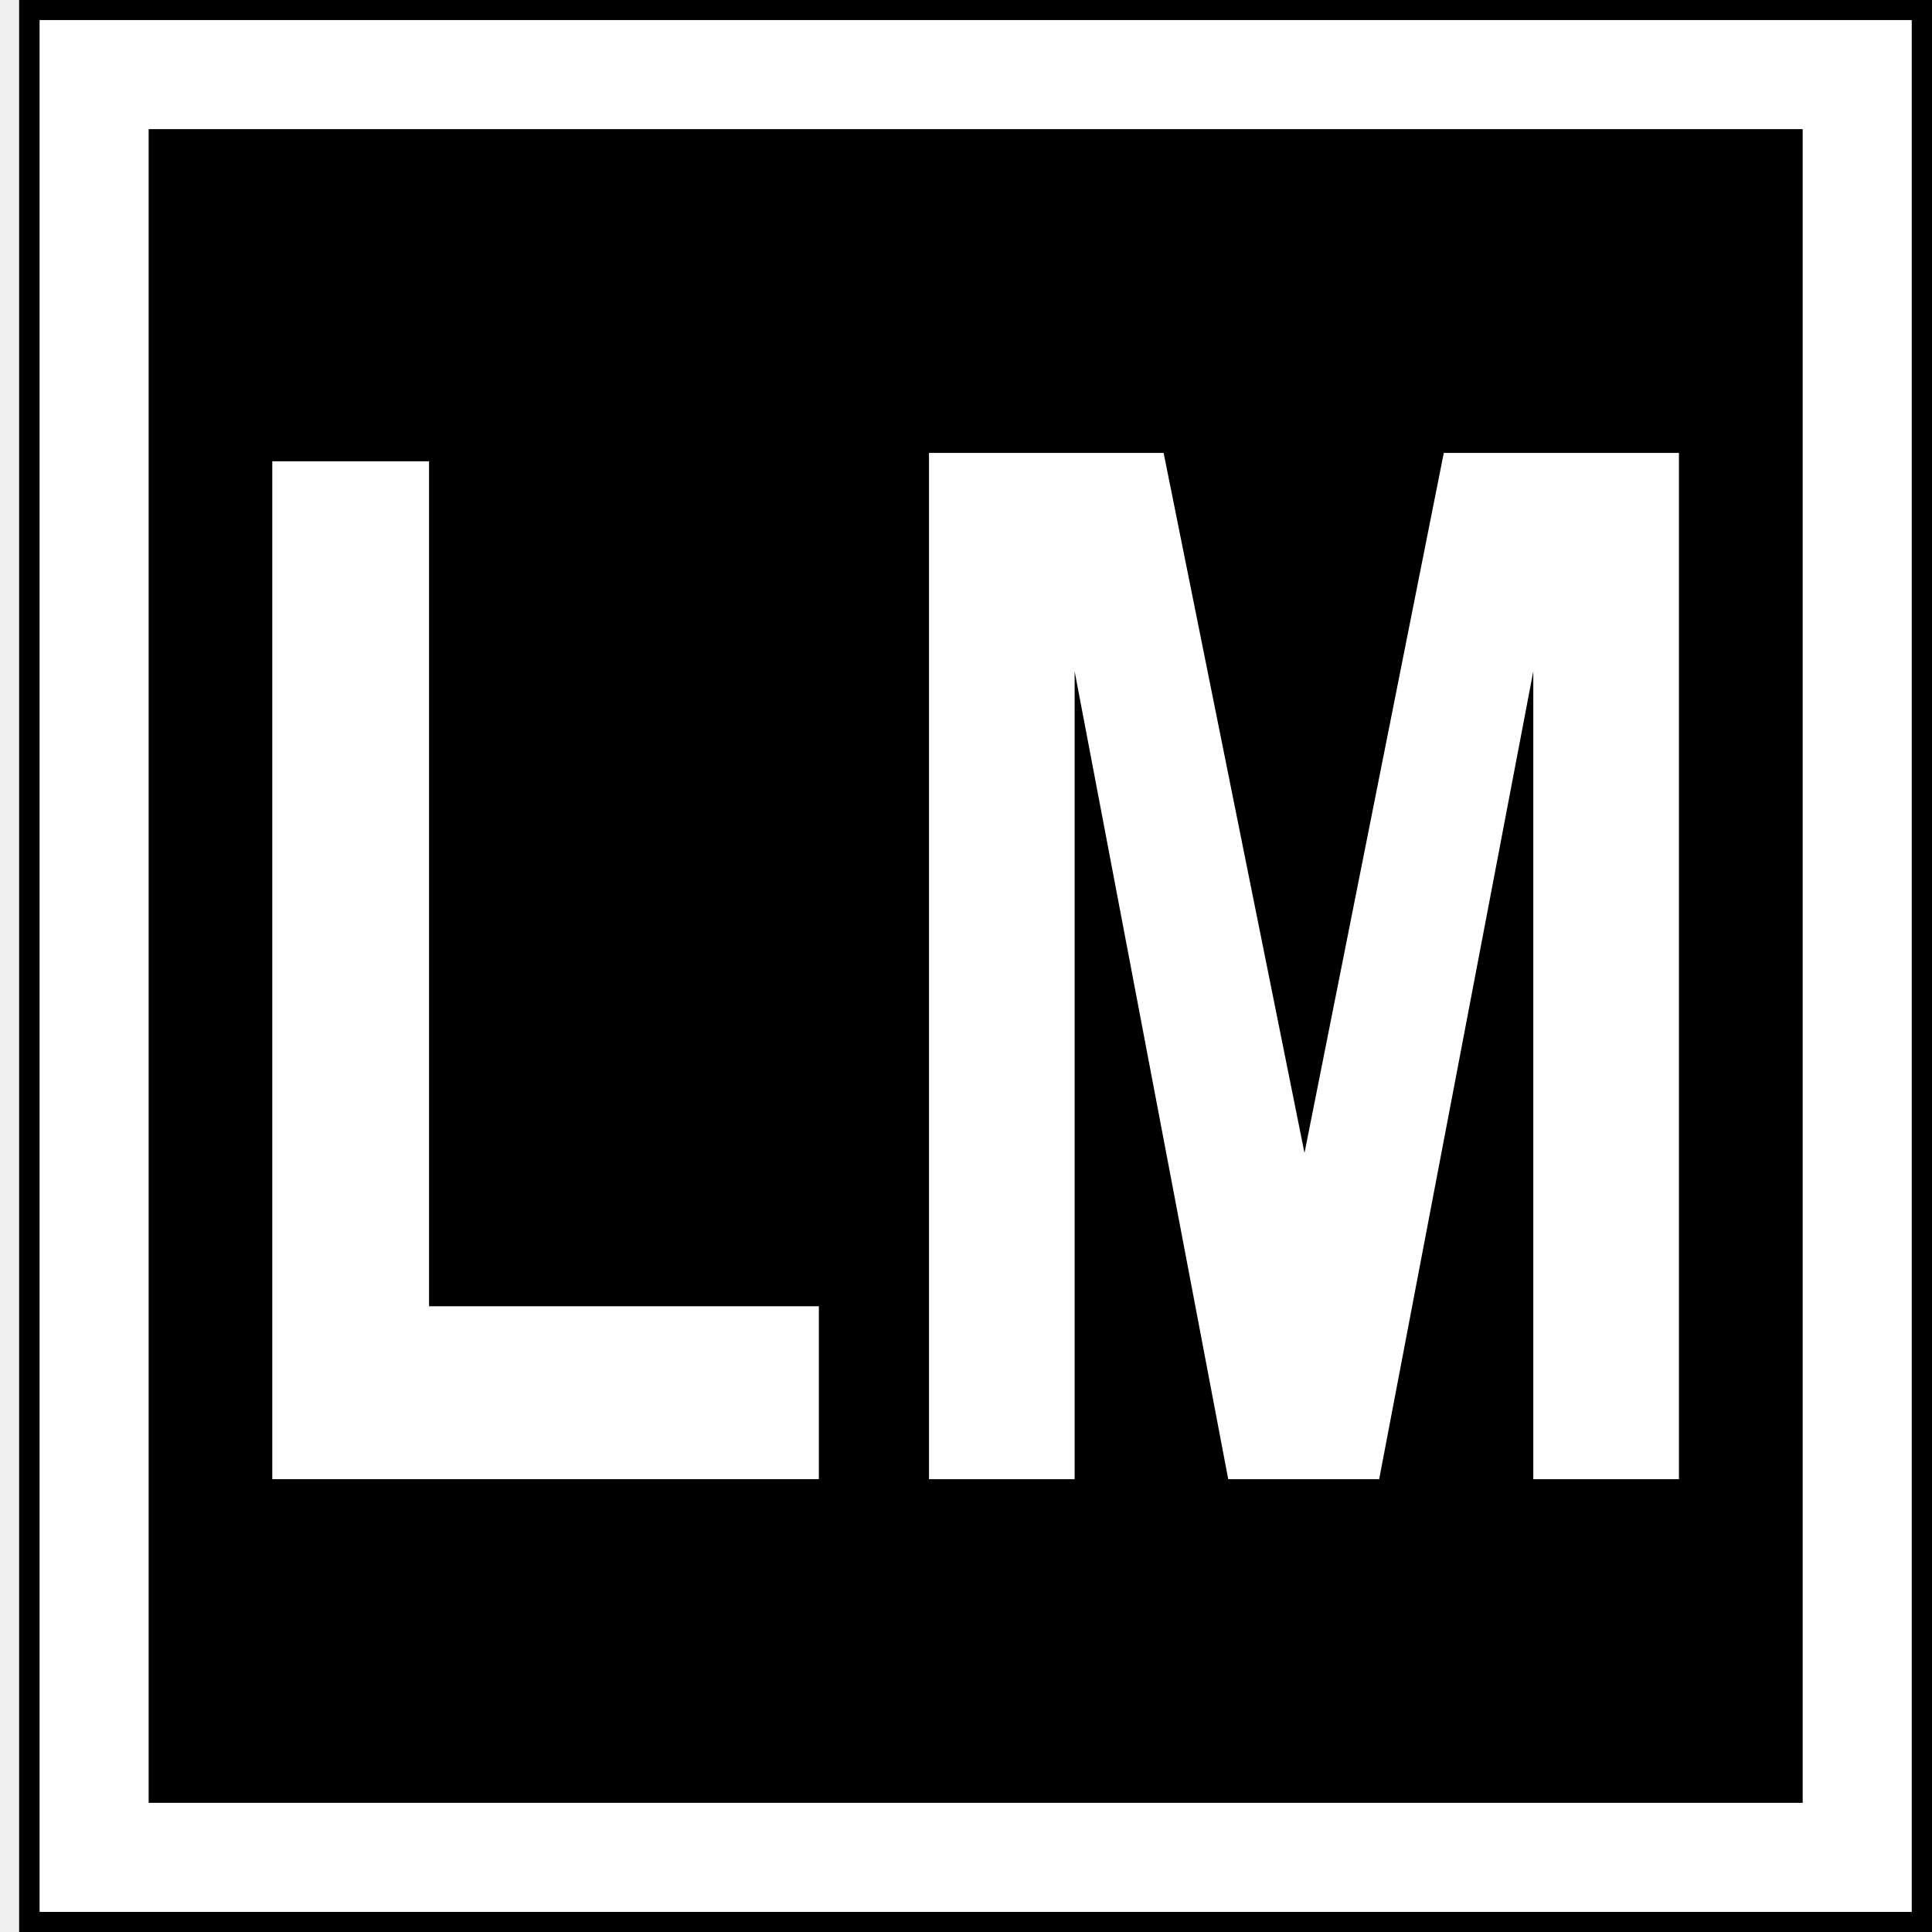
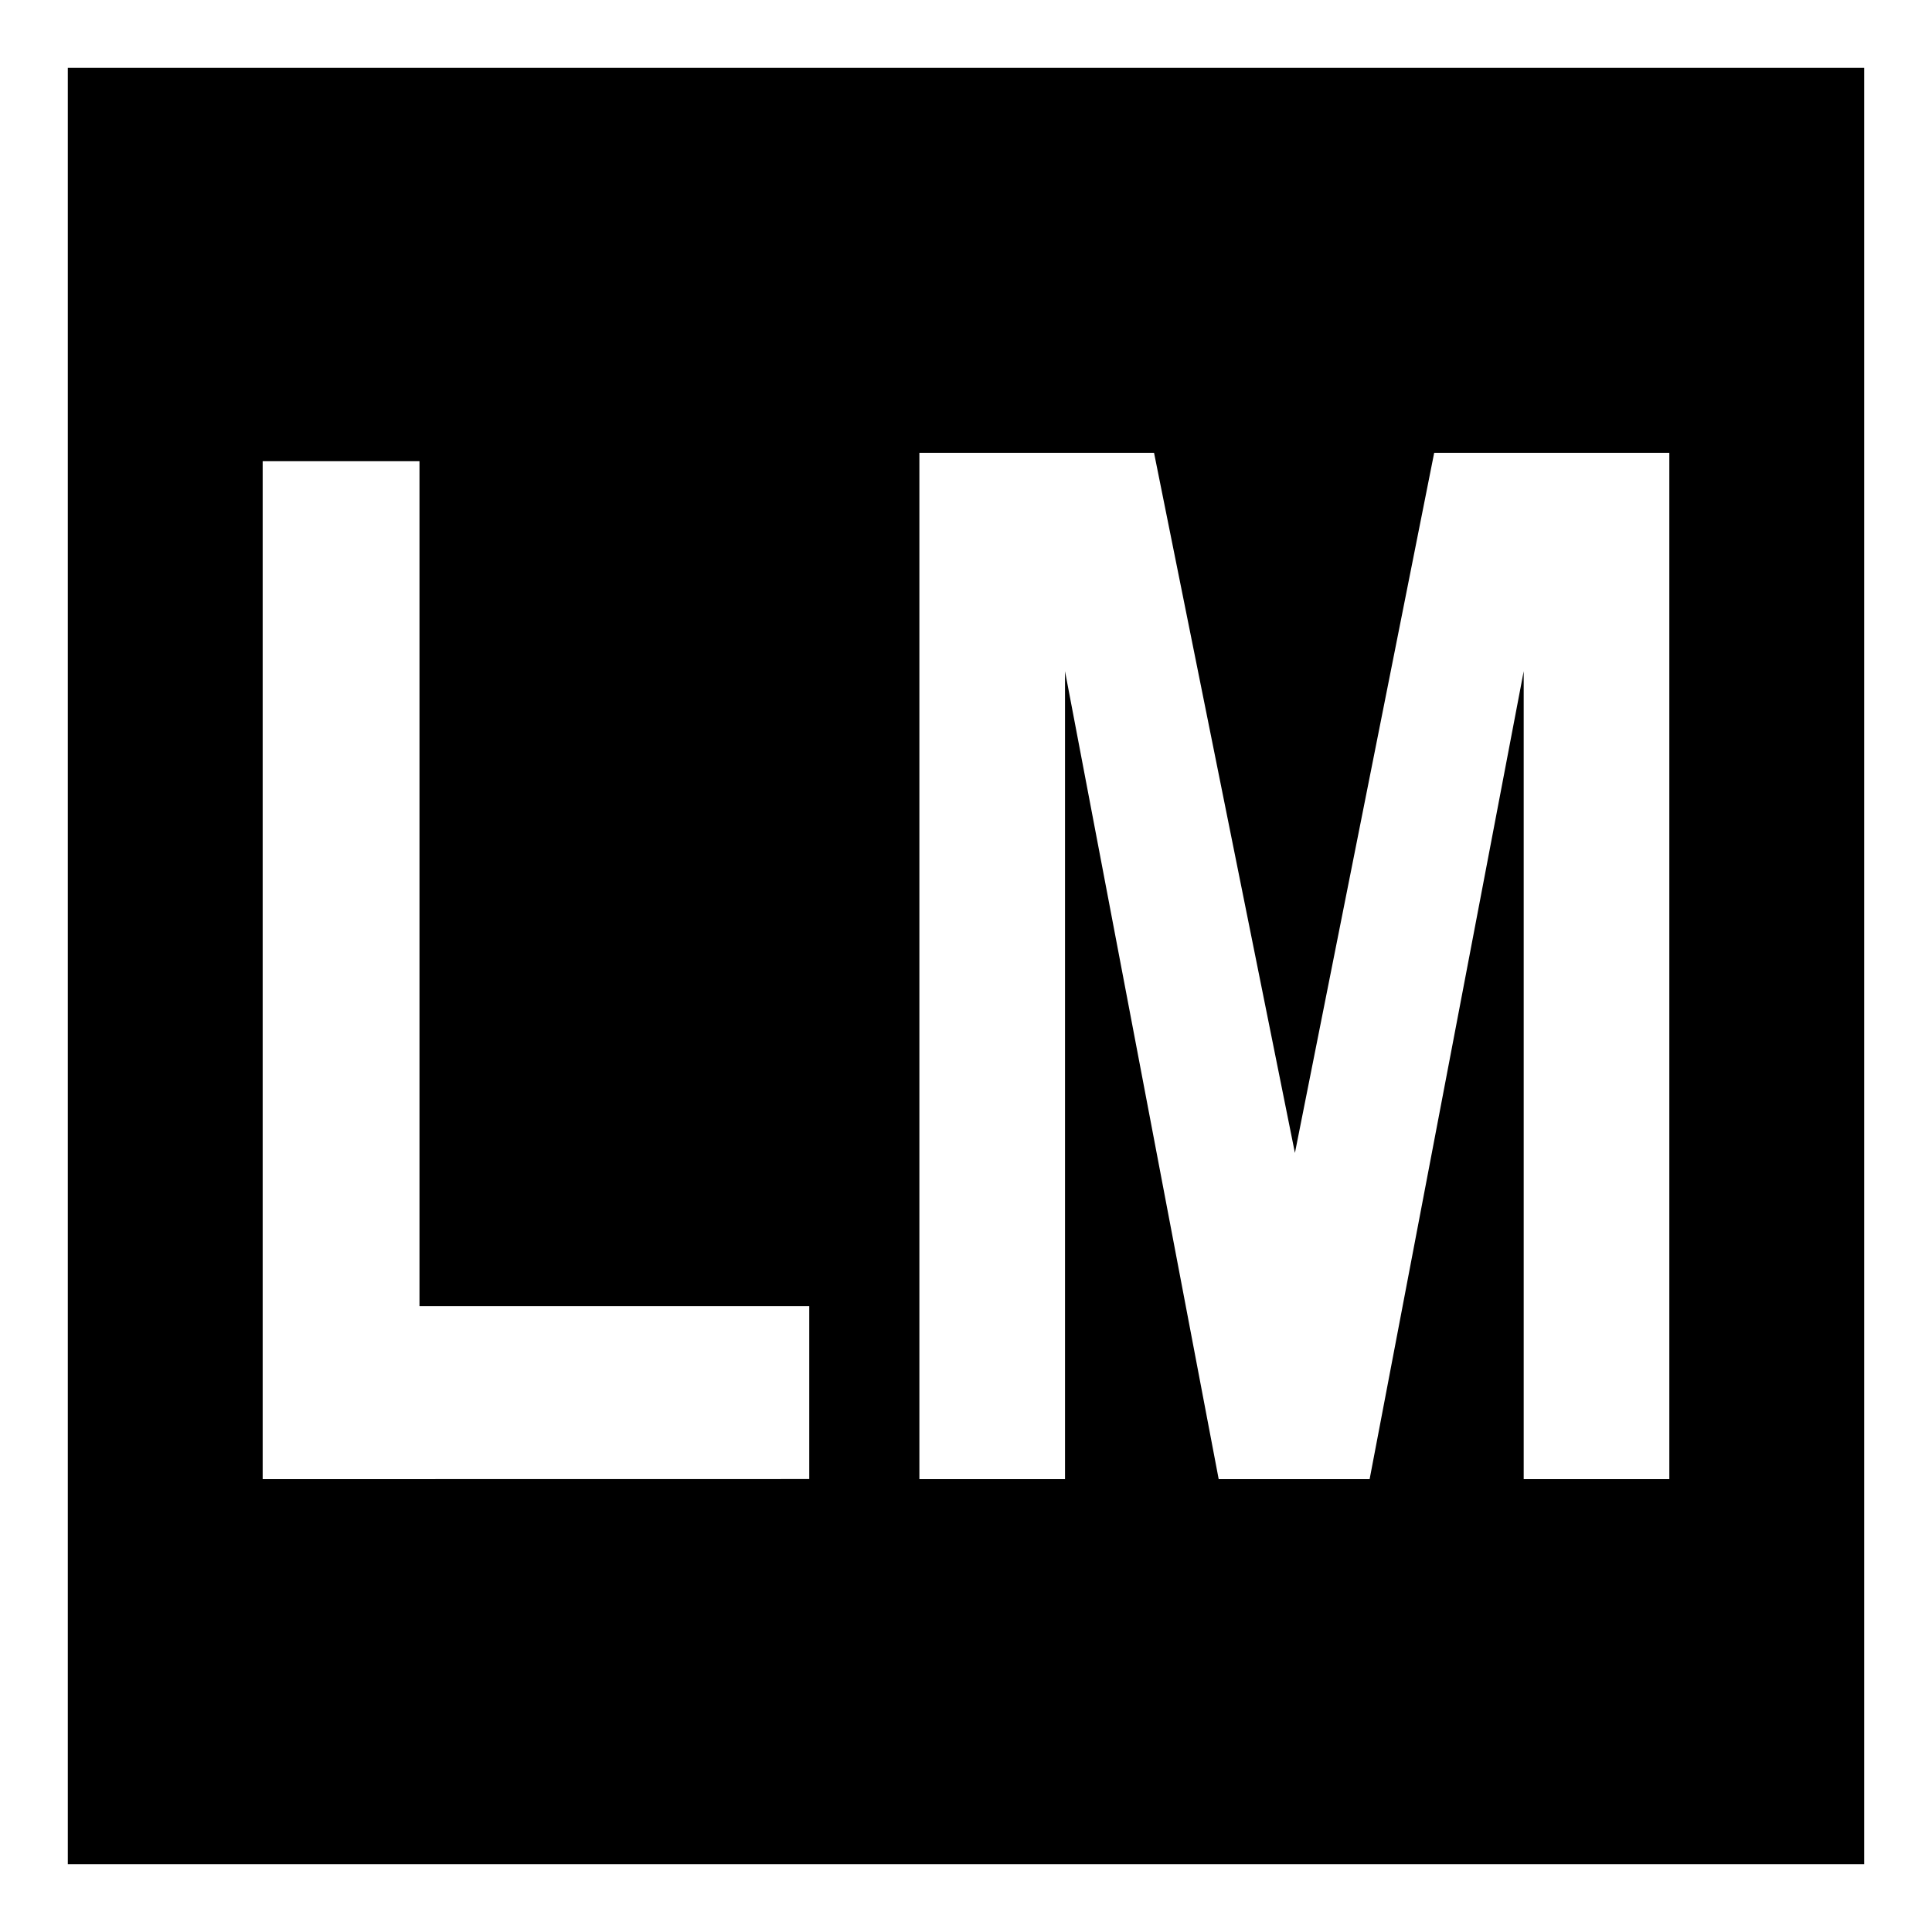
- <svg xmlns="http://www.w3.org/2000/svg" version="1.1" viewBox="0 0 101 101">
-   <g transform="translate(1,0)">
-     <g transform="translate(-107.73 -4.8419)">
-       <path d="m107.73 4.842h100v101h-100z" />
-       <path d="m111.65 8.742h92.17v93.199h-92.17z" fill="none" stroke="#fff" stroke-width="5.702" />
-       <g transform="scale(.86981 1.1497)" fill="#fff">
-         <path d="m139.07 71.47v-46.283h9.422v38.421h23.428v7.862z" />
-         <path d="m178.54 71.47v-46.665h14.101l8.467 31.832 8.372-31.832h14.133v46.665h-8.754v-36.734l-9.263 36.734h-9.072l-9.231-36.734v36.734z" />
-       </g>
-     </g>
-   </g>
+ <svg xmlns="http://www.w3.org/2000/svg" viewBox="0 0 700 700">
+   <path stroke="#fff" stroke-width="25" d="M12.069 12.069h675.86v675.86H12.069z" />
+   <path fill="#fff" d="M95.171 535.92V167.11h56.817v306.13h141.22v62.65zm237.94 0V164.07h85.021l51.042 253.66 50.458-253.66h85.196v371.85h-52.762V243.2l-55.825 292.72h-54.688L385.874 243.2v292.72z" />
</svg>
